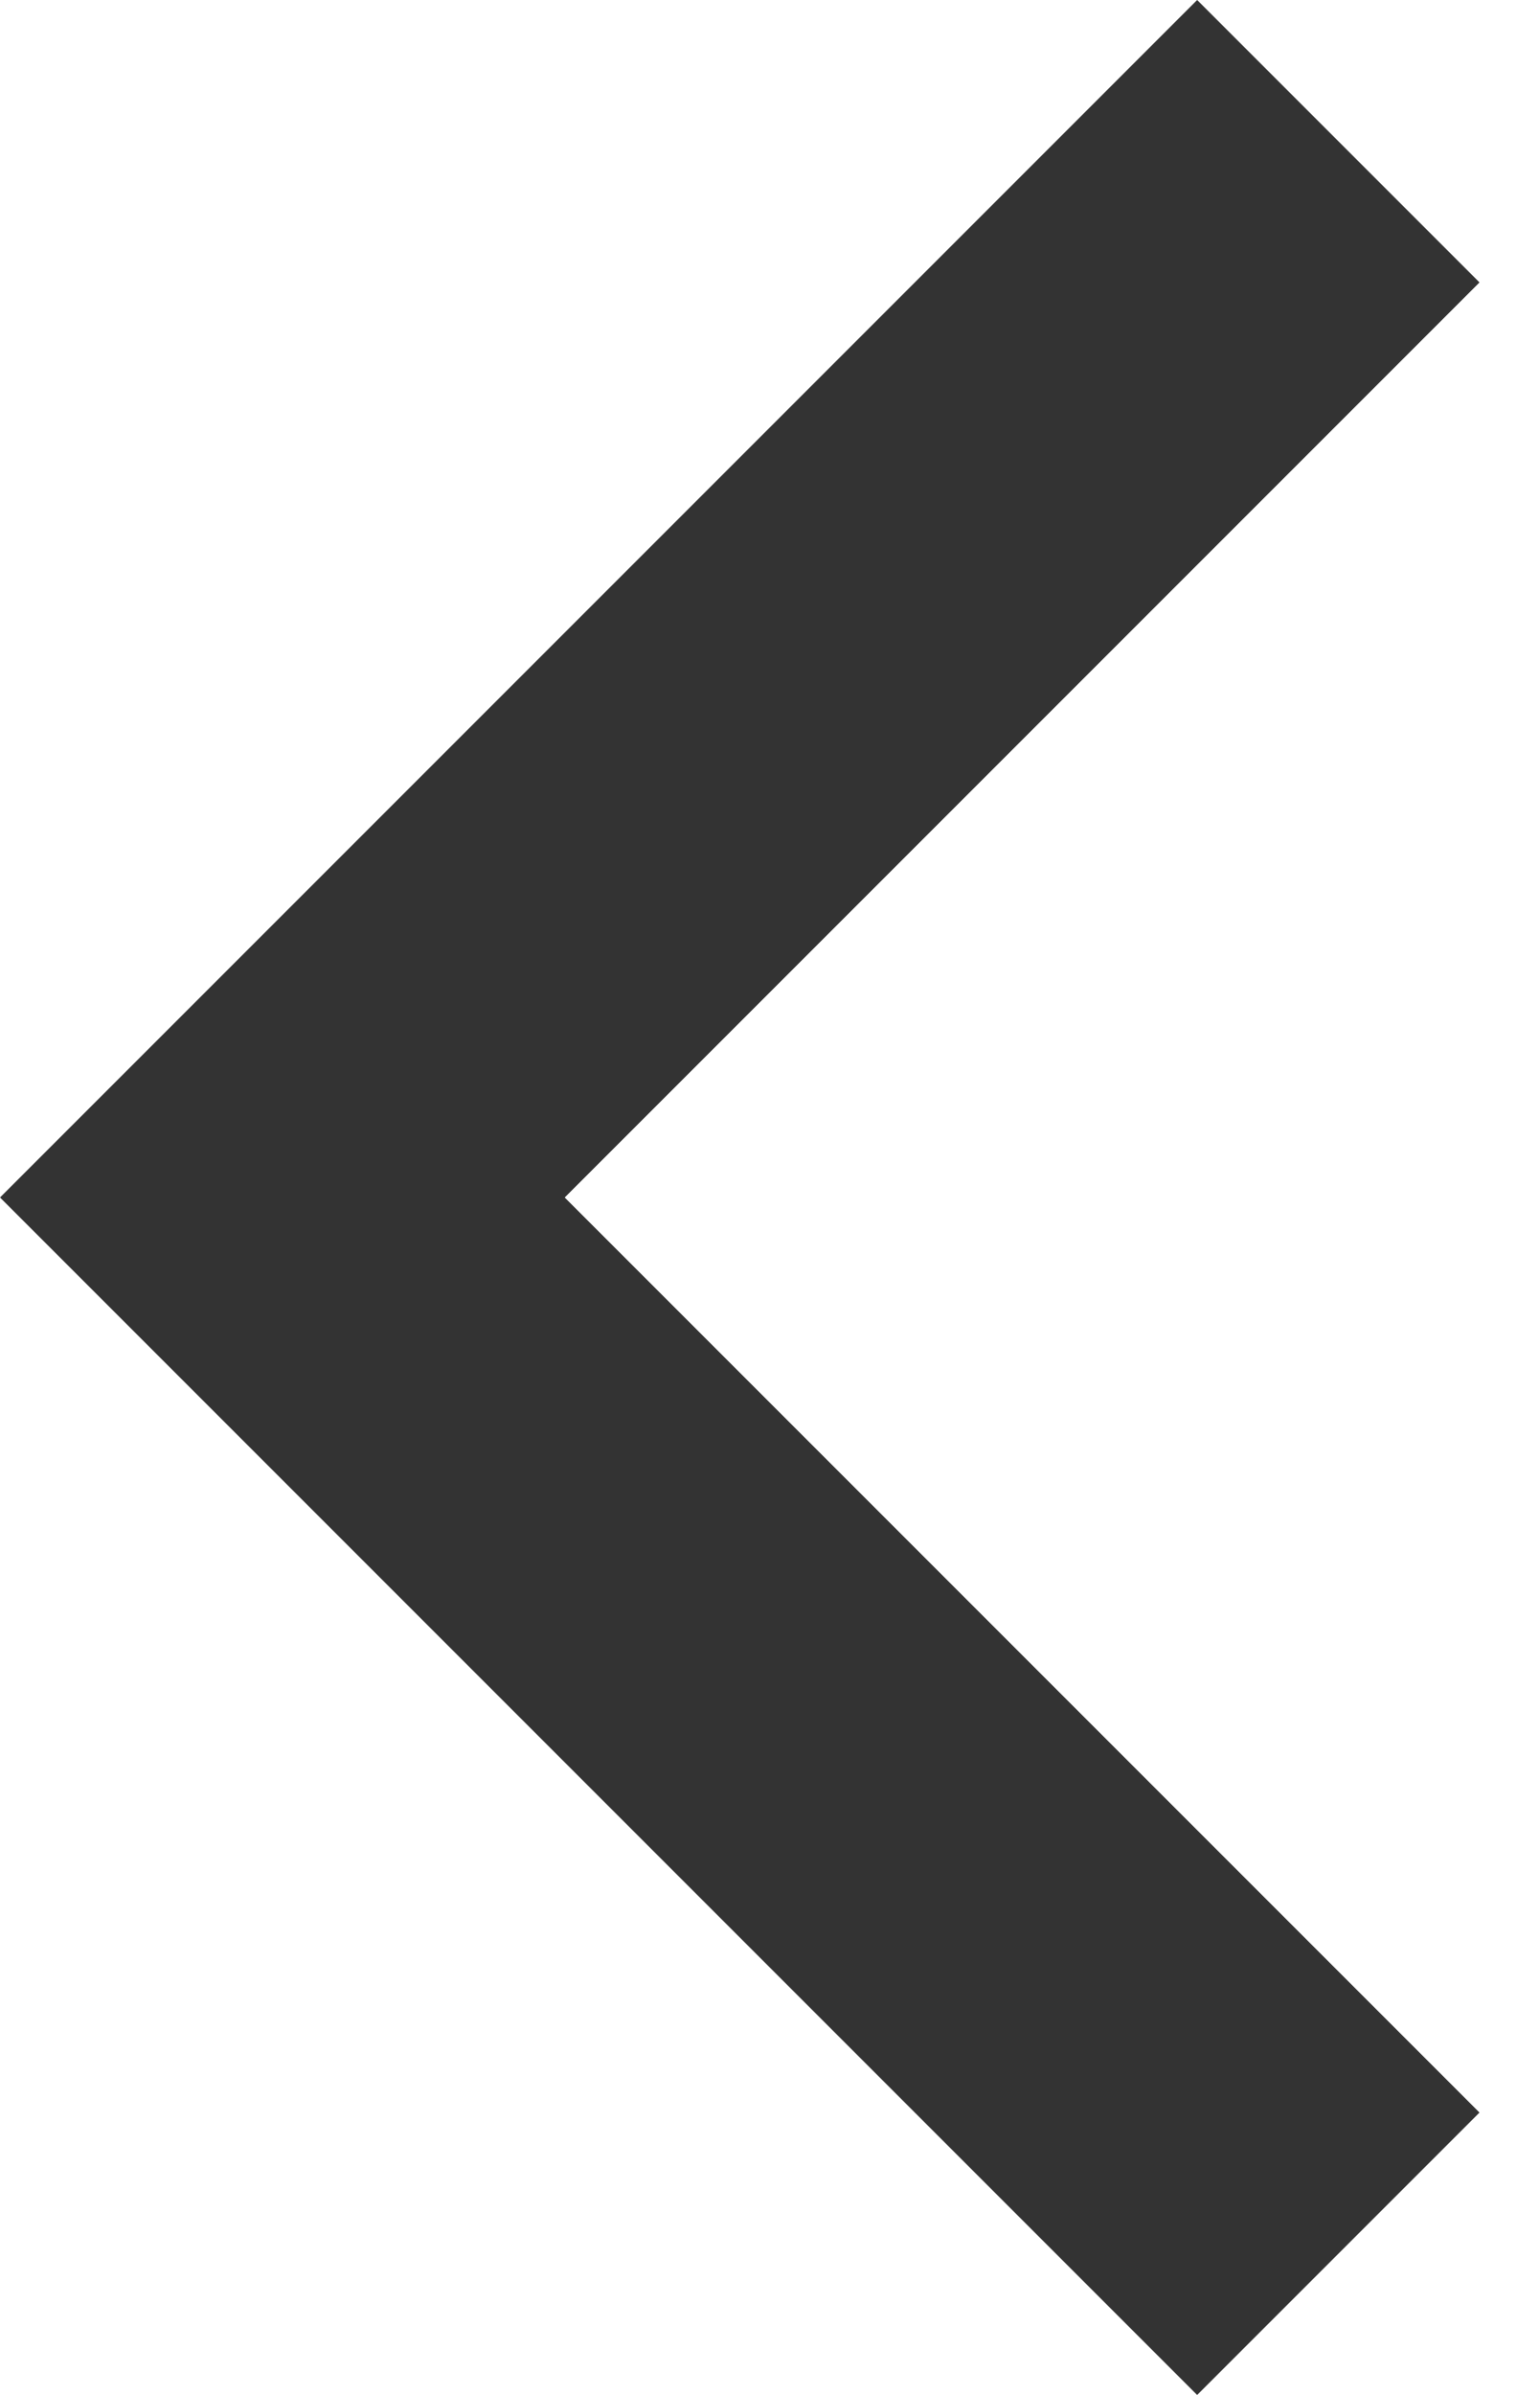
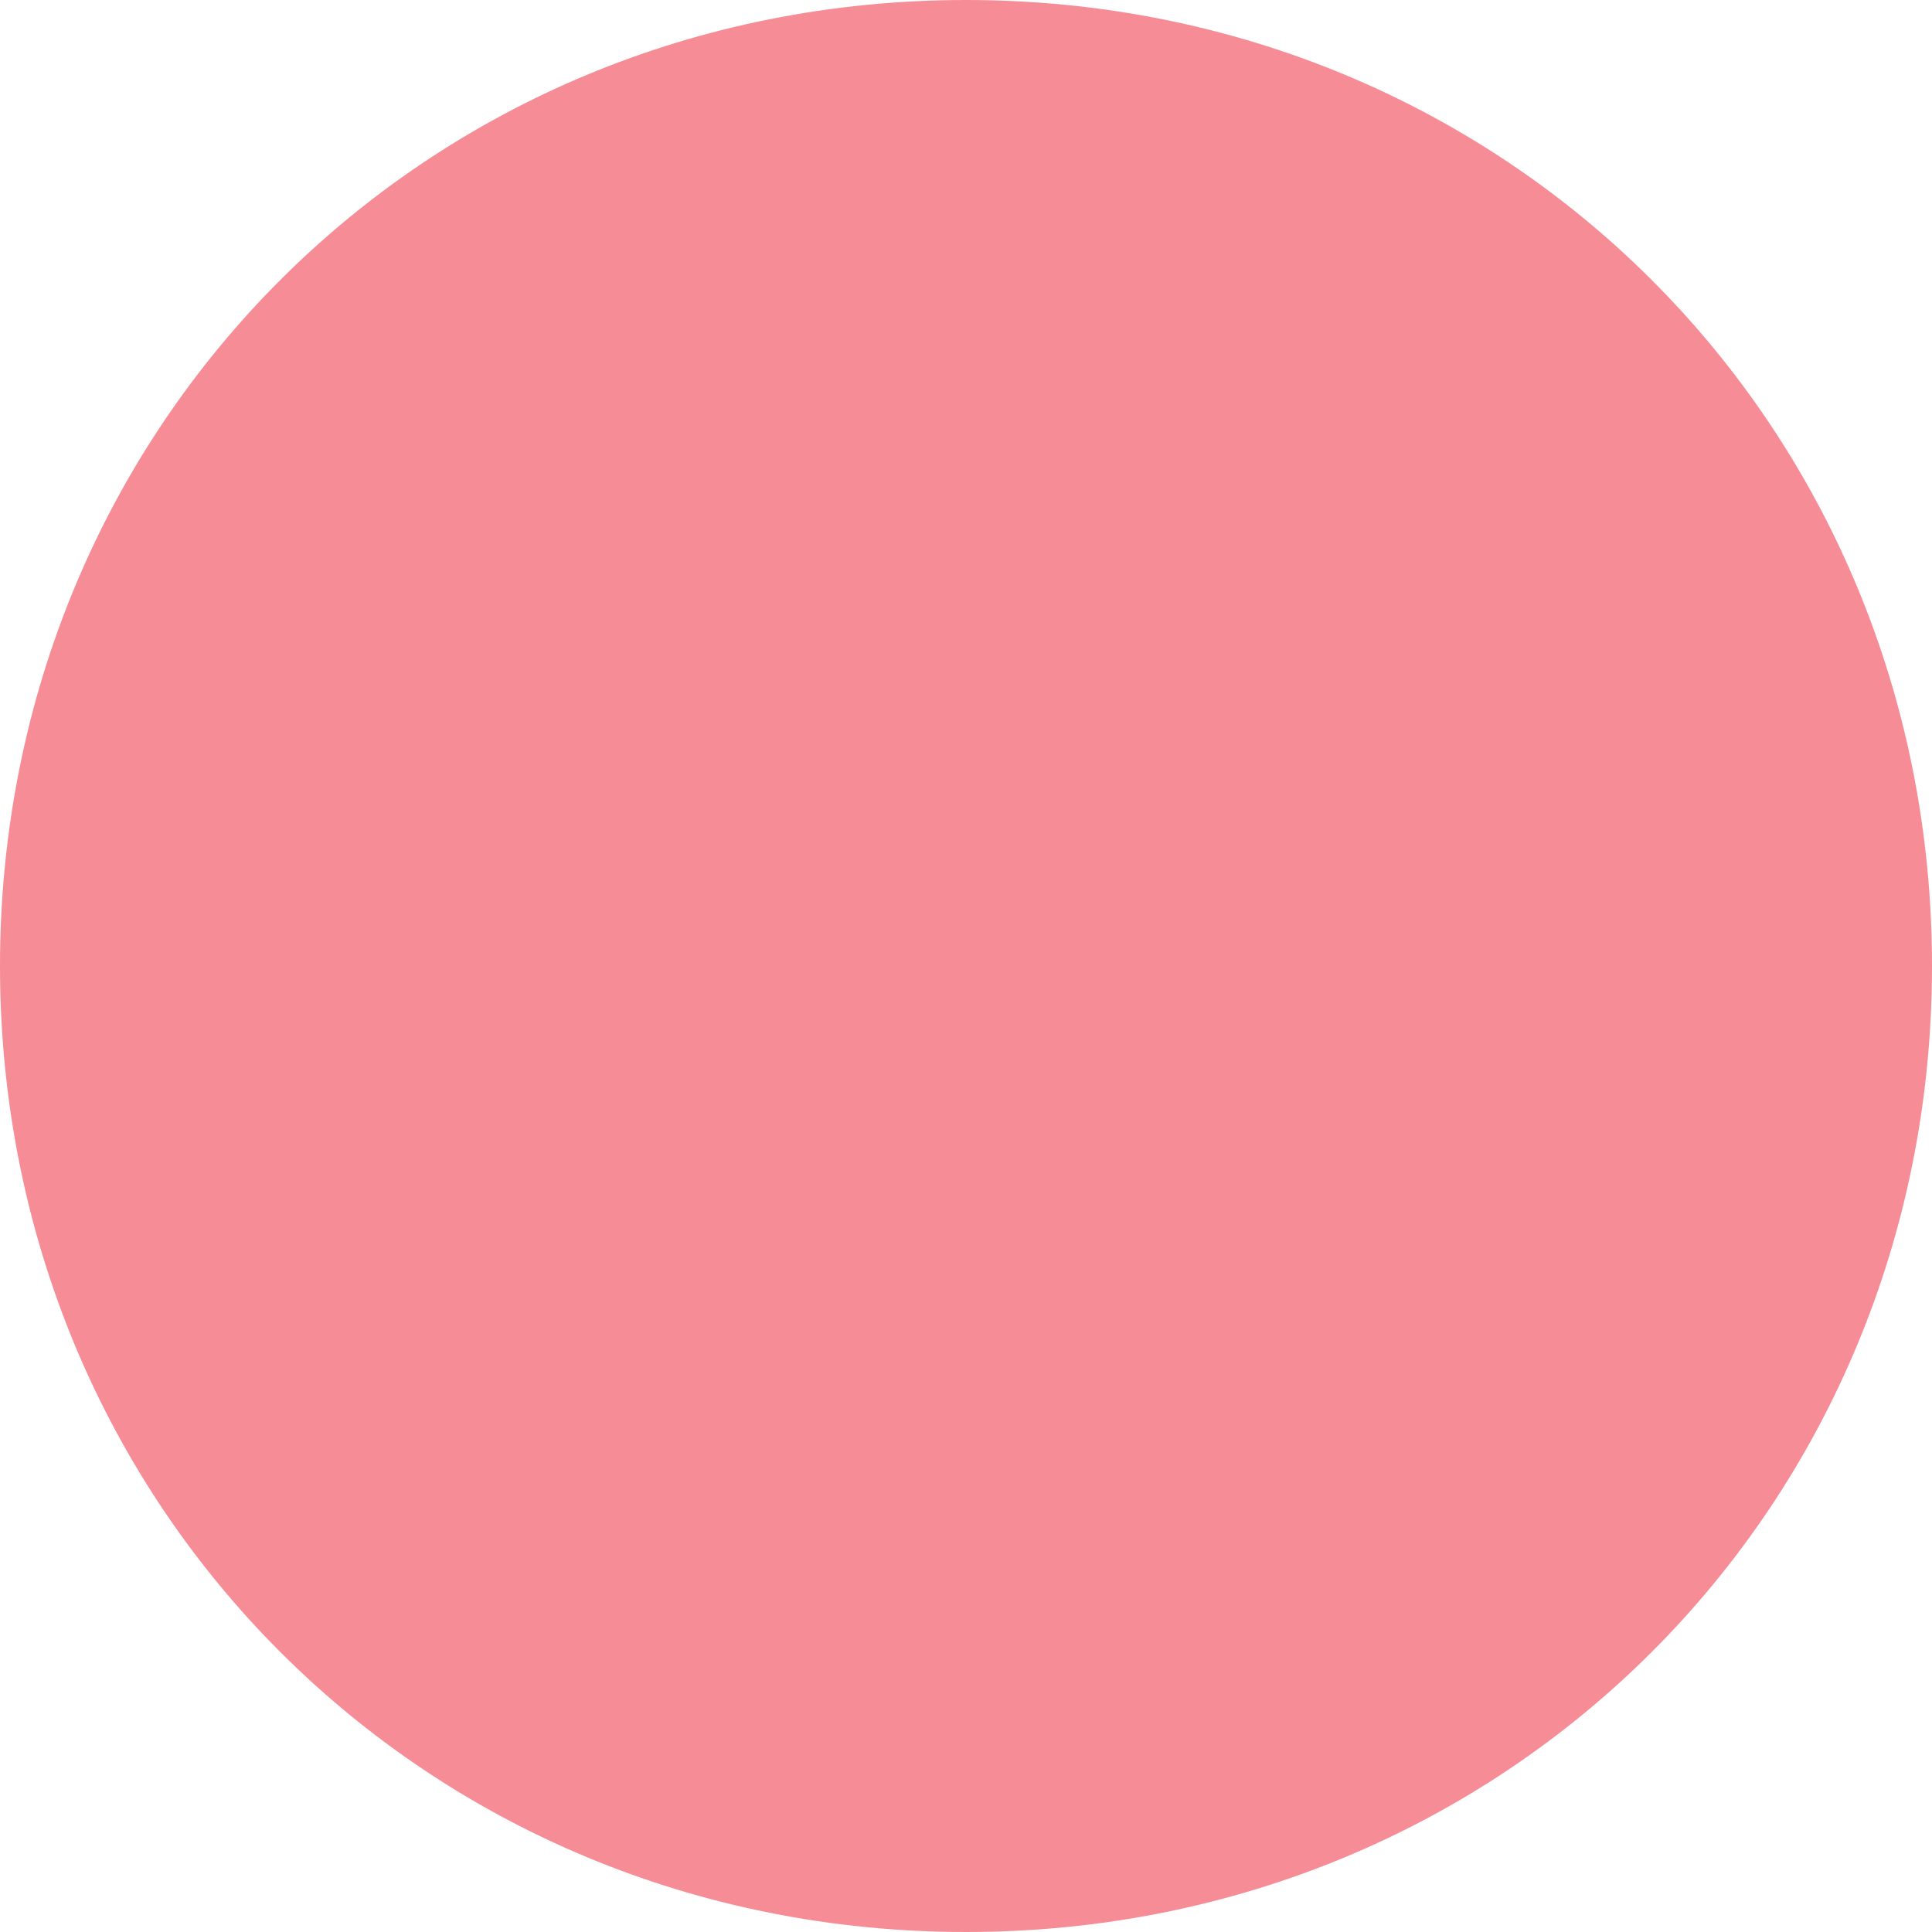
- <svg xmlns="http://www.w3.org/2000/svg" version="1.1" width="9px" height="14px">
-   <g transform="matrix(1 0 0 1 -21 -16 )">
-     <path d="M 3.302 7  L 8.651 1.651  L 7 0  L 0 7  L 7 14  L 8.651 12.349  L 3.302 7  Z " fill-rule="nonzero" fill="#333333" stroke="none" transform="matrix(1 0 0 1 21 16 )" />
+ <svg xmlns="http://www.w3.org/2000/svg" version="1.1" width="16px" height="16px">
+   <g transform="matrix(1 0 0 1 -339 -184 )">
+     <path d="M 347 184  C 351.48 184  355 187.52  355 192  C 355 196.48  351.48 200  347 200  C 342.52 200  339 196.48  339 192  C 339 187.52  342.52 184  347 184  Z " fill-rule="nonzero" fill="#f68c95" stroke="none" />
  </g>
</svg>
